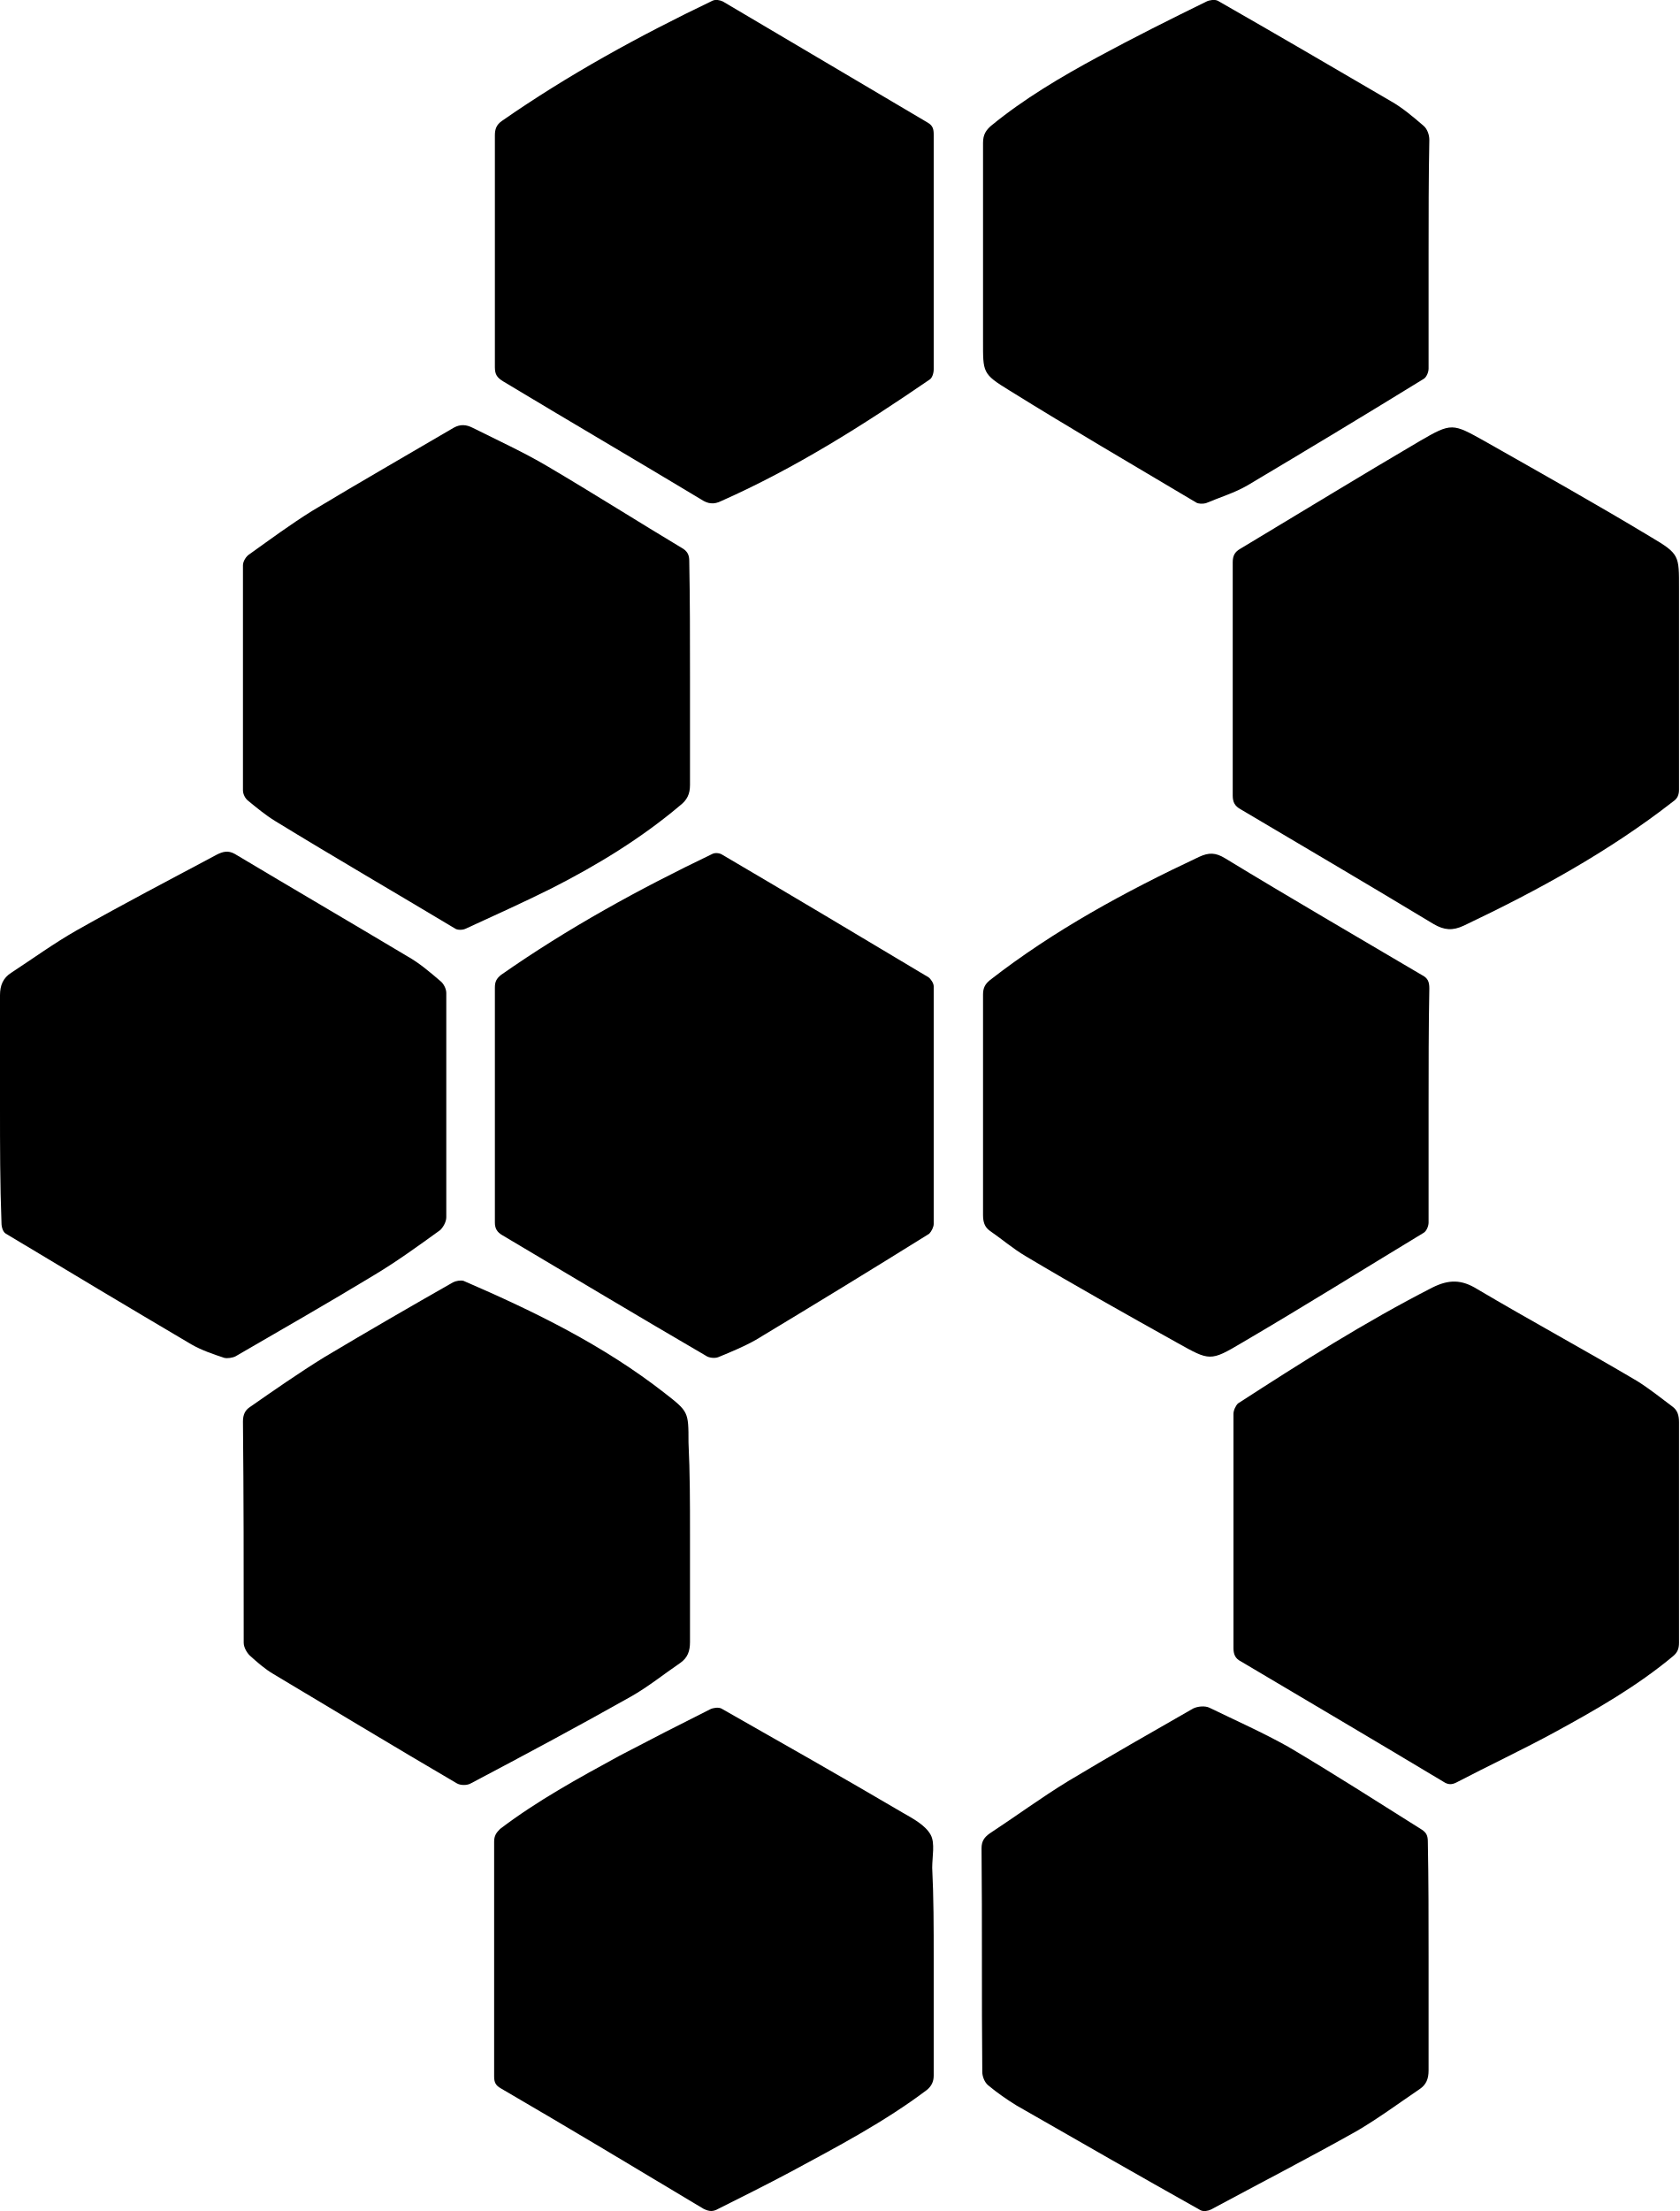
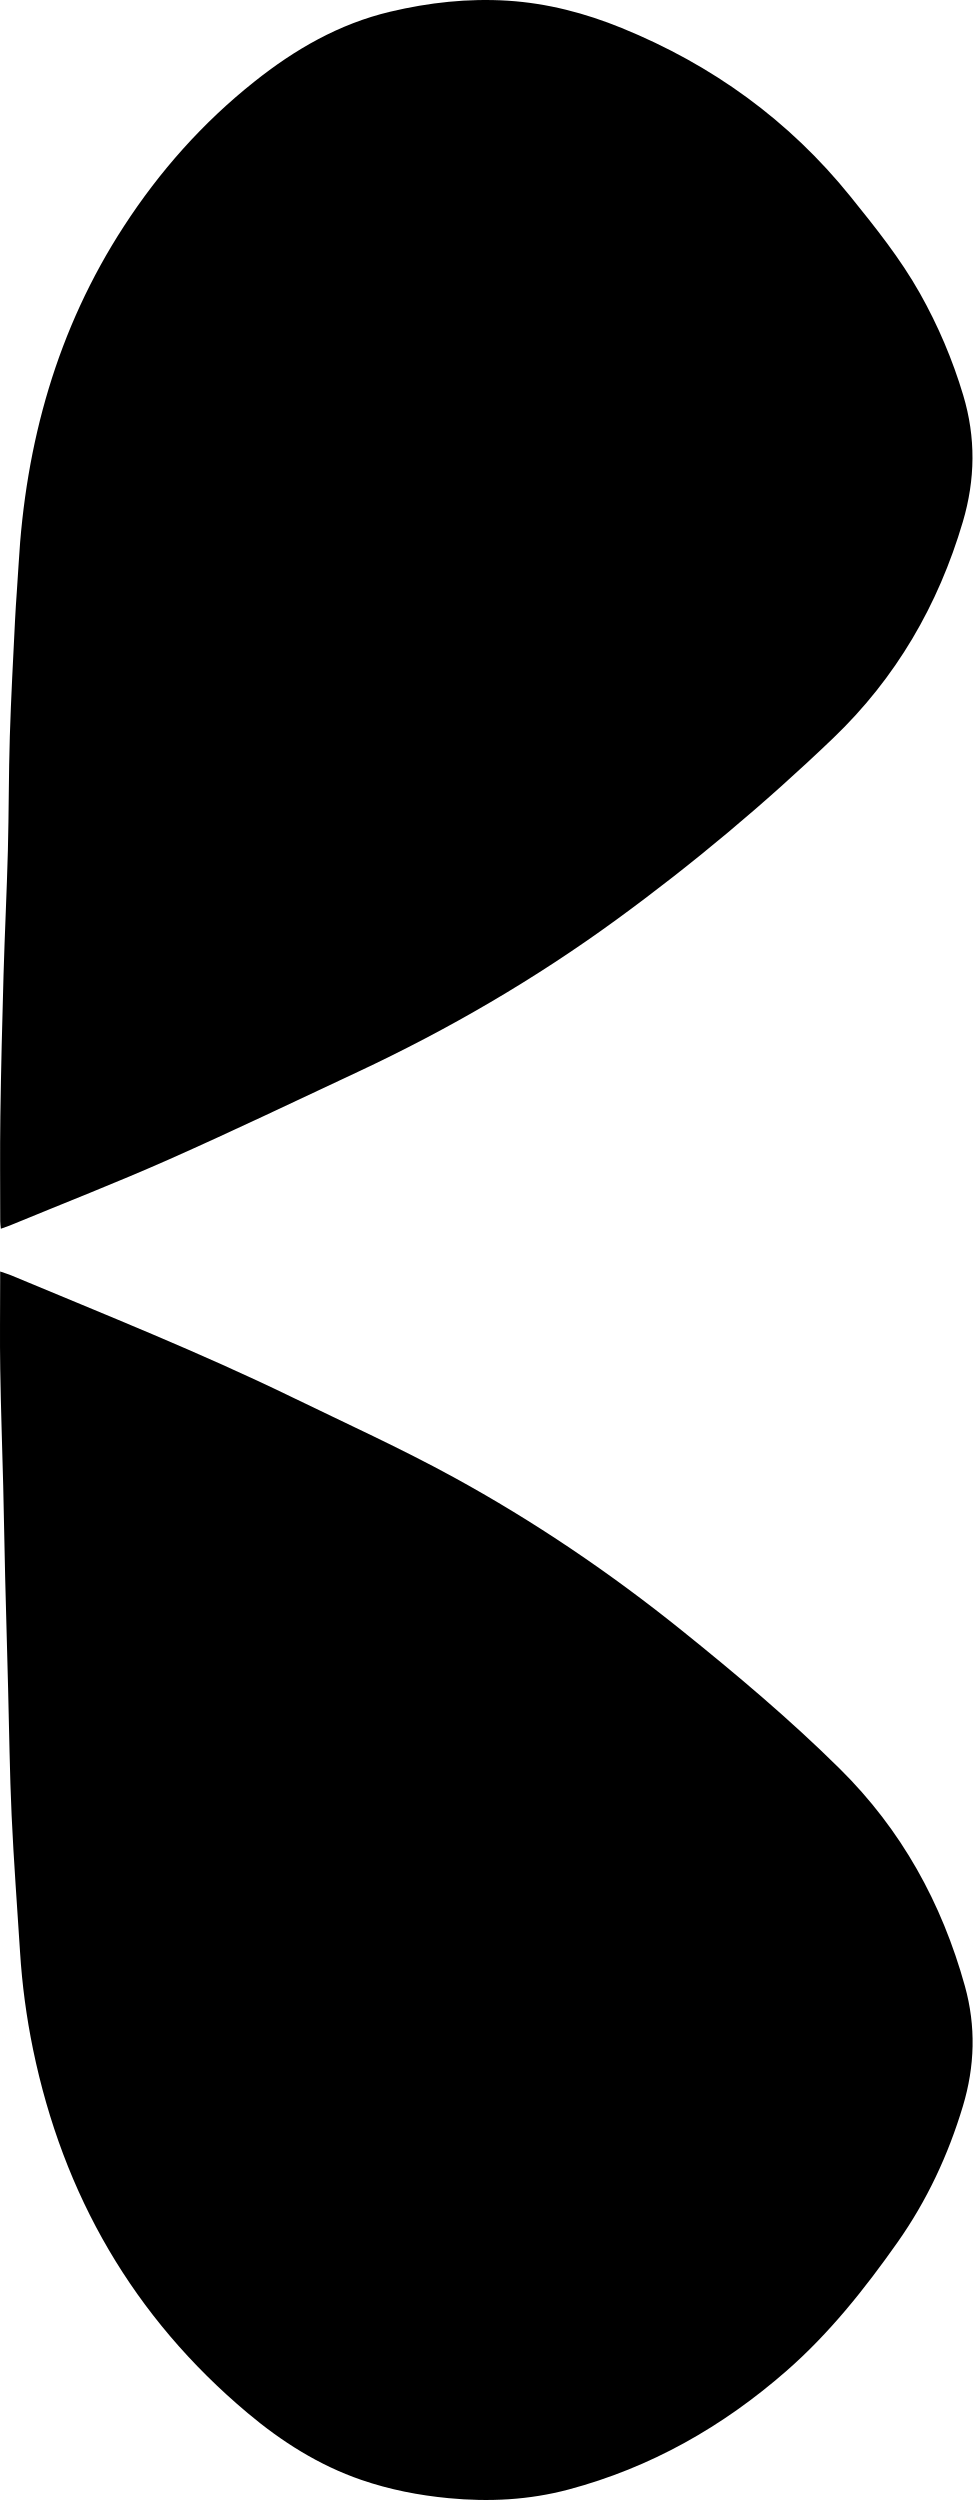
- <svg xmlns="http://www.w3.org/2000/svg" version="1.1" id="Layer_1" x="0px" y="0px" width="224.7px" height="295.7px" viewBox="0 0 224.7 295.7" style="enable-background:new 0 0 224.7 295.7;" xml:space="preserve">
-   <g>
-     <path d="M0,148c0-5,0-9.9,0-14.9c0-1.3,0.4-2.3,1.5-3c2.9-1.9,5.8-4,8.8-5.7c6.2-3.5,12.5-6.8,18.7-10.1c0.8-0.4,1.5-0.6,2.4-0.1   c7.7,4.6,15.4,9.1,23.1,13.7c1.6,0.9,3,2.1,4.4,3.3c0.4,0.3,0.8,1,0.8,1.6c0,10,0,20,0,30c0,0.6-0.4,1.3-0.8,1.7   c-2.9,2.1-5.8,4.2-8.8,6c-6.1,3.7-12.4,7.3-18.6,10.9c-0.4,0.2-1.1,0.3-1.5,0.2c-1.5-0.5-3-1-4.4-1.8c-8.3-4.9-16.5-9.8-24.8-14.8   c-0.4-0.2-0.6-0.9-0.6-1.4C0,158.4,0,153.2,0,148z" />
-     <path d="M191.1,261.7c0,5.1,0,10.2,0,15.2c0,1.1-0.3,1.9-1.2,2.5c-2.8,1.9-5.5,3.9-8.4,5.6c-6.4,3.6-13,7-19.5,10.5   c-0.4,0.2-1,0.3-1.4,0.1c-8.2-4.6-16.4-9.3-24.6-14c-1.3-0.8-2.6-1.7-3.8-2.7c-0.5-0.4-0.8-1.2-0.8-1.8c-0.1-10,0-19.9-0.1-29.9   c0-1,0.4-1.5,1.1-2c3.5-2.3,6.9-4.8,10.5-7c5.5-3.3,11.1-6.5,16.7-9.7c0.6-0.3,1.6-0.4,2.2-0.1c3.5,1.7,7.1,3.3,10.5,5.2   c6.1,3.6,12,7.4,17.9,11.1c0.6,0.4,0.8,0.8,0.8,1.6C191.1,251.4,191.1,256.6,191.1,261.7z" />
-     <path d="M191.1,34c0,5.1,0,10.2,0,15.3c0,0.5-0.3,1.2-0.7,1.4c-7.8,4.8-15.6,9.5-23.5,14.2c-1.7,1-3.7,1.6-5.6,2.4   c-0.4,0.1-1,0.1-1.3-0.1c-8.4-5-16.8-9.9-25-15c-3.6-2.2-3.5-2.4-3.5-6.6c0-8.8,0-17.7,0-26.5c0-1.1,0.4-1.7,1.1-2.3   c4.4-3.6,9.3-6.5,14.3-9.2c4.8-2.6,9.6-5,14.5-7.4c0.4-0.2,1.1-0.3,1.5-0.1c7.7,4.4,15.4,8.9,23.1,13.4c1.6,0.9,3,2.1,4.4,3.3   c0.5,0.4,0.8,1.2,0.8,1.9C191.1,23.8,191.1,28.9,191.1,34z" />
-     <path d="M92.3,205.1c0,4.8,0,9.7,0,14.5c0,1.2-0.3,2.1-1.3,2.8c-2.2,1.5-4.3,3.2-6.6,4.5c-7.1,4-14.2,7.8-21.4,11.6   c-0.5,0.3-1.4,0.3-1.9,0c-8.2-4.8-16.3-9.7-24.5-14.6c-1.2-0.7-2.2-1.6-3.2-2.5c-0.4-0.4-0.8-1.1-0.8-1.7c0-9.9,0-19.7-0.1-29.6   c0-0.9,0.3-1.5,0.9-1.9c3.3-2.3,6.6-4.6,10-6.7c5.7-3.4,11.4-6.7,17.2-10c0.4-0.2,1-0.3,1.4-0.2c9.5,4.1,18.7,8.6,26.9,15   c3.2,2.5,3.2,2.5,3.2,6.6C92.3,197,92.3,201.1,92.3,205.1z" />
-     <path d="M92.3,90.4c0,4.9,0,9.8,0,14.6c0,1.2-0.4,2-1.3,2.7c-5.2,4.4-11.1,8-17.2,11.1c-3.8,1.9-7.6,3.6-11.5,5.4   c-0.4,0.2-1.1,0.2-1.4,0c-8-4.8-16.1-9.5-24.1-14.4c-1.3-0.8-2.5-1.8-3.6-2.7c-0.4-0.3-0.7-0.9-0.7-1.4c0-10,0-20.1,0-30.1   c0-0.5,0.4-1.2,0.9-1.5c2.8-2,5.5-4,8.4-5.8c6.3-3.8,12.6-7.4,18.9-11.1c0.9-0.5,1.7-0.4,2.5,0c3.4,1.7,6.9,3.3,10.1,5.2   c6.1,3.6,12.1,7.4,18.1,11c0.6,0.4,0.8,0.9,0.8,1.6C92.3,80.2,92.3,85.3,92.3,90.4z" />
-     <path d="M191.1,147.8c0,5.2,0,10.5,0,15.7c0,0.5-0.3,1.2-0.7,1.4c-8.1,4.9-16.1,9.9-24.3,14.7c-4.2,2.5-4.3,2.4-8.6,0   c-6.8-3.8-13.6-7.6-20.3-11.6c-1.7-1-3.2-2.3-4.8-3.4c-0.7-0.5-0.9-1.2-0.9-2.1c0-9.8,0-19.7,0-29.5c0-0.9,0.3-1.4,0.9-1.9   c8.6-6.7,18.2-11.9,28-16.5c1.3-0.6,2.2-0.6,3.5,0.2c8.7,5.3,17.5,10.4,26.3,15.6c0.8,0.4,1,0.9,1,1.8   C191.1,137.5,191.1,142.7,191.1,147.8z" />
-     <path d="M165,204.8c0-5.2,0-10.5,0-15.7c0-0.5,0.3-1.1,0.6-1.4c8.5-5.5,17-10.9,26-15.5c2.2-1.1,3.9-1.1,6,0.2   c7.1,4.2,14.3,8.1,21.4,12.3c1.6,1,3.1,2.2,4.7,3.4c0.7,0.5,0.9,1.2,0.9,2.1c0,9.8,0,19.7,0,29.5c0,0.8-0.2,1.3-0.8,1.8   c-4.8,4-10.2,7.1-15.7,10.1c-4.4,2.4-8.9,4.5-13.3,6.8c-0.6,0.3-1.1,0.3-1.7-0.1c-9-5.4-18-10.7-27.1-16.1c-0.8-0.4-1-1-1-1.8   C165,215.2,165,210,165,204.8z" />
-     <path d="M224.6,90.7c0,5,0,9.9,0,14.9c0,0.7-0.2,1.2-0.8,1.6c-8.6,6.7-18.1,11.9-28,16.6c-1.5,0.7-2.6,0.6-4-0.2   c-8.6-5.2-17.3-10.3-25.9-15.4c-0.7-0.4-1-0.9-1-1.8c0-10.4,0-20.8,0-31.2c0-0.9,0.3-1.4,1-1.8c8-4.8,16-9.7,24-14.4   c4.3-2.5,4.4-2.4,8.7,0c7.4,4.2,14.9,8.4,22.2,12.8c3.9,2.3,3.8,2.5,3.8,6.9C224.6,82.7,224.6,86.7,224.6,90.7z" />
-     <path d="M124.9,261.9c0,5.2,0,10.5,0,15.7c0,0.8-0.3,1.4-0.9,1.9c-5.7,4.3-12,7.6-18.3,11c-3.2,1.7-6.4,3.3-9.6,4.9   c-0.7,0.4-1.2,0.4-2,0c-9-5.4-18-10.8-27.1-16.1c-0.7-0.4-0.9-0.8-0.9-1.6c0-10.5,0-20.9,0-31.4c0-0.8,0.3-1.2,0.8-1.7   c5-3.8,10.5-6.8,16-9.8c4-2.1,8.1-4.2,12.1-6.2c0.4-0.2,1.1-0.3,1.5-0.1c8.1,4.6,16.2,9.2,24.2,13.9c1.4,0.8,3.1,1.7,3.8,3   c0.6,1.1,0.2,2.9,0.2,4.4C124.9,253.8,124.9,257.8,124.9,261.9z" />
-     <path d="M124.9,33.6c0,5.3,0,10.5,0,15.8c0,0.5-0.2,1.2-0.6,1.4c-8.9,6.1-17.9,11.8-27.8,16.2c-1,0.5-1.8,0.4-2.7-0.2   C85,61.5,76.1,56.3,67.3,51c-0.8-0.5-1.1-0.9-1.1-1.9c0-10.3,0-20.7,0-31c0-0.8,0.2-1.4,0.9-1.9C76,10,85.5,4.8,95.3,0.1   c0.4-0.2,1-0.1,1.4,0.1c9.1,5.4,18.3,10.8,27.4,16.2c0.7,0.4,0.8,0.9,0.8,1.6C124.9,23.2,124.9,28.4,124.9,33.6z" />
-     <path d="M66.2,147.7c0-5.2,0-10.4,0-15.6c0-0.8,0.2-1.2,0.8-1.7c9-6.3,18.5-11.5,28.3-16.2c0.4-0.2,1-0.1,1.3,0.1   c9.2,5.4,18.4,10.9,27.6,16.4c0.3,0.2,0.7,0.8,0.7,1.2c0,10.6,0,21.2,0,31.8c0,0.4-0.3,1-0.6,1.3c-7.7,4.8-15.4,9.5-23.2,14.2   c-1.6,0.9-3.3,1.6-5,2.3c-0.5,0.2-1.3,0.1-1.7-0.2c-9.1-5.3-18.1-10.7-27.2-16.1c-0.7-0.4-1-0.9-1-1.7   C66.2,158.2,66.2,153,66.2,147.7z" />
-   </g>
+ <svg xmlns="http://www.w3.org/2000/svg" id="Layer_1" data-name="Layer 1" viewBox="0 0 1164.87 2994.22">
+   <path d="M.19,1522.85c5.68,2,9.42,3.05,13,4.54,112.77,47.13,226.3,92.42,336.38,145.9,64.71,31.44,130.26,61.25,193.39,95.78,96.66,52.89,187.6,114.53,273.48,183.6,65.44,52.64,129.66,106.67,189.42,165.82,73.8,73,122.15,160.65,149.79,260.26,13.37,48.19,11.95,95.94-2.4,143.75-17.59,58.58-43.17,113.28-78.39,163.24-39.24,55.67-81.59,109-133,153.94-76.27,66.68-162.52,115.79-261,142-47.25,12.58-95.19,15-143.69,10.33-35.63-3.4-70.49-10.2-104.37-21.85-50.83-17.49-95.49-45.86-136.24-80.11C159.79,2775.17,75.6,2628.93,39.58,2454.52A839.31,839.31,0,0,1,24,2337.82c-3.46-54.49-7.58-109-10.08-163.51-2.32-50.56-2.87-101.21-4.21-151.82-1.18-44.28-2.45-88.55-3.52-132.83-.89-36.63-1.45-73.27-2.34-109.89C2.68,1733.15,1,1686.55.28,1639.93c-.57-34.64-.1-69.3-.09-104Z" />
+   <path d="M1,1471.65c-.33-3.92-.73-6.5-.73-9.08,0-42-.45-84,.15-126,.82-56.29,2.19-112.57,3.81-168.85,1.42-49.61,3.89-99.19,5.2-148.8,1.21-45.62.93-91.29,2.33-136.9,1.43-46.61,4-93.19,6.28-139.77,1.09-21.95,3-43.86,4.2-65.8C30.43,530.78,68.33,394.25,148.39,271c42.79-65.88,94.45-124.06,156-173C353,59.23,406.09,28.51,467.43,14,513.77,3,560.72-2.16,608.21.84c47.24,3,92.69,14.87,136.45,32.72C852.91,77.7,944.91,144,1018.51,235.28c29.92,37.13,59.75,74.25,83.25,116a598.32,598.32,0,0,1,51.87,122.08c15.21,50.67,14.51,100.89-.42,151.51-29.47,99.91-80,187-155.43,259.29a2527.86,2527.86,0,0,1-259.62,217.41c-97.18,70.9-200.72,131.24-309.65,182.25-75.13,35.17-149.95,71-225.77,104.65-63,27.93-127.32,53-191.06,79.33C8.65,1469,5.51,1470,1,1471.65Z" />
</svg>
